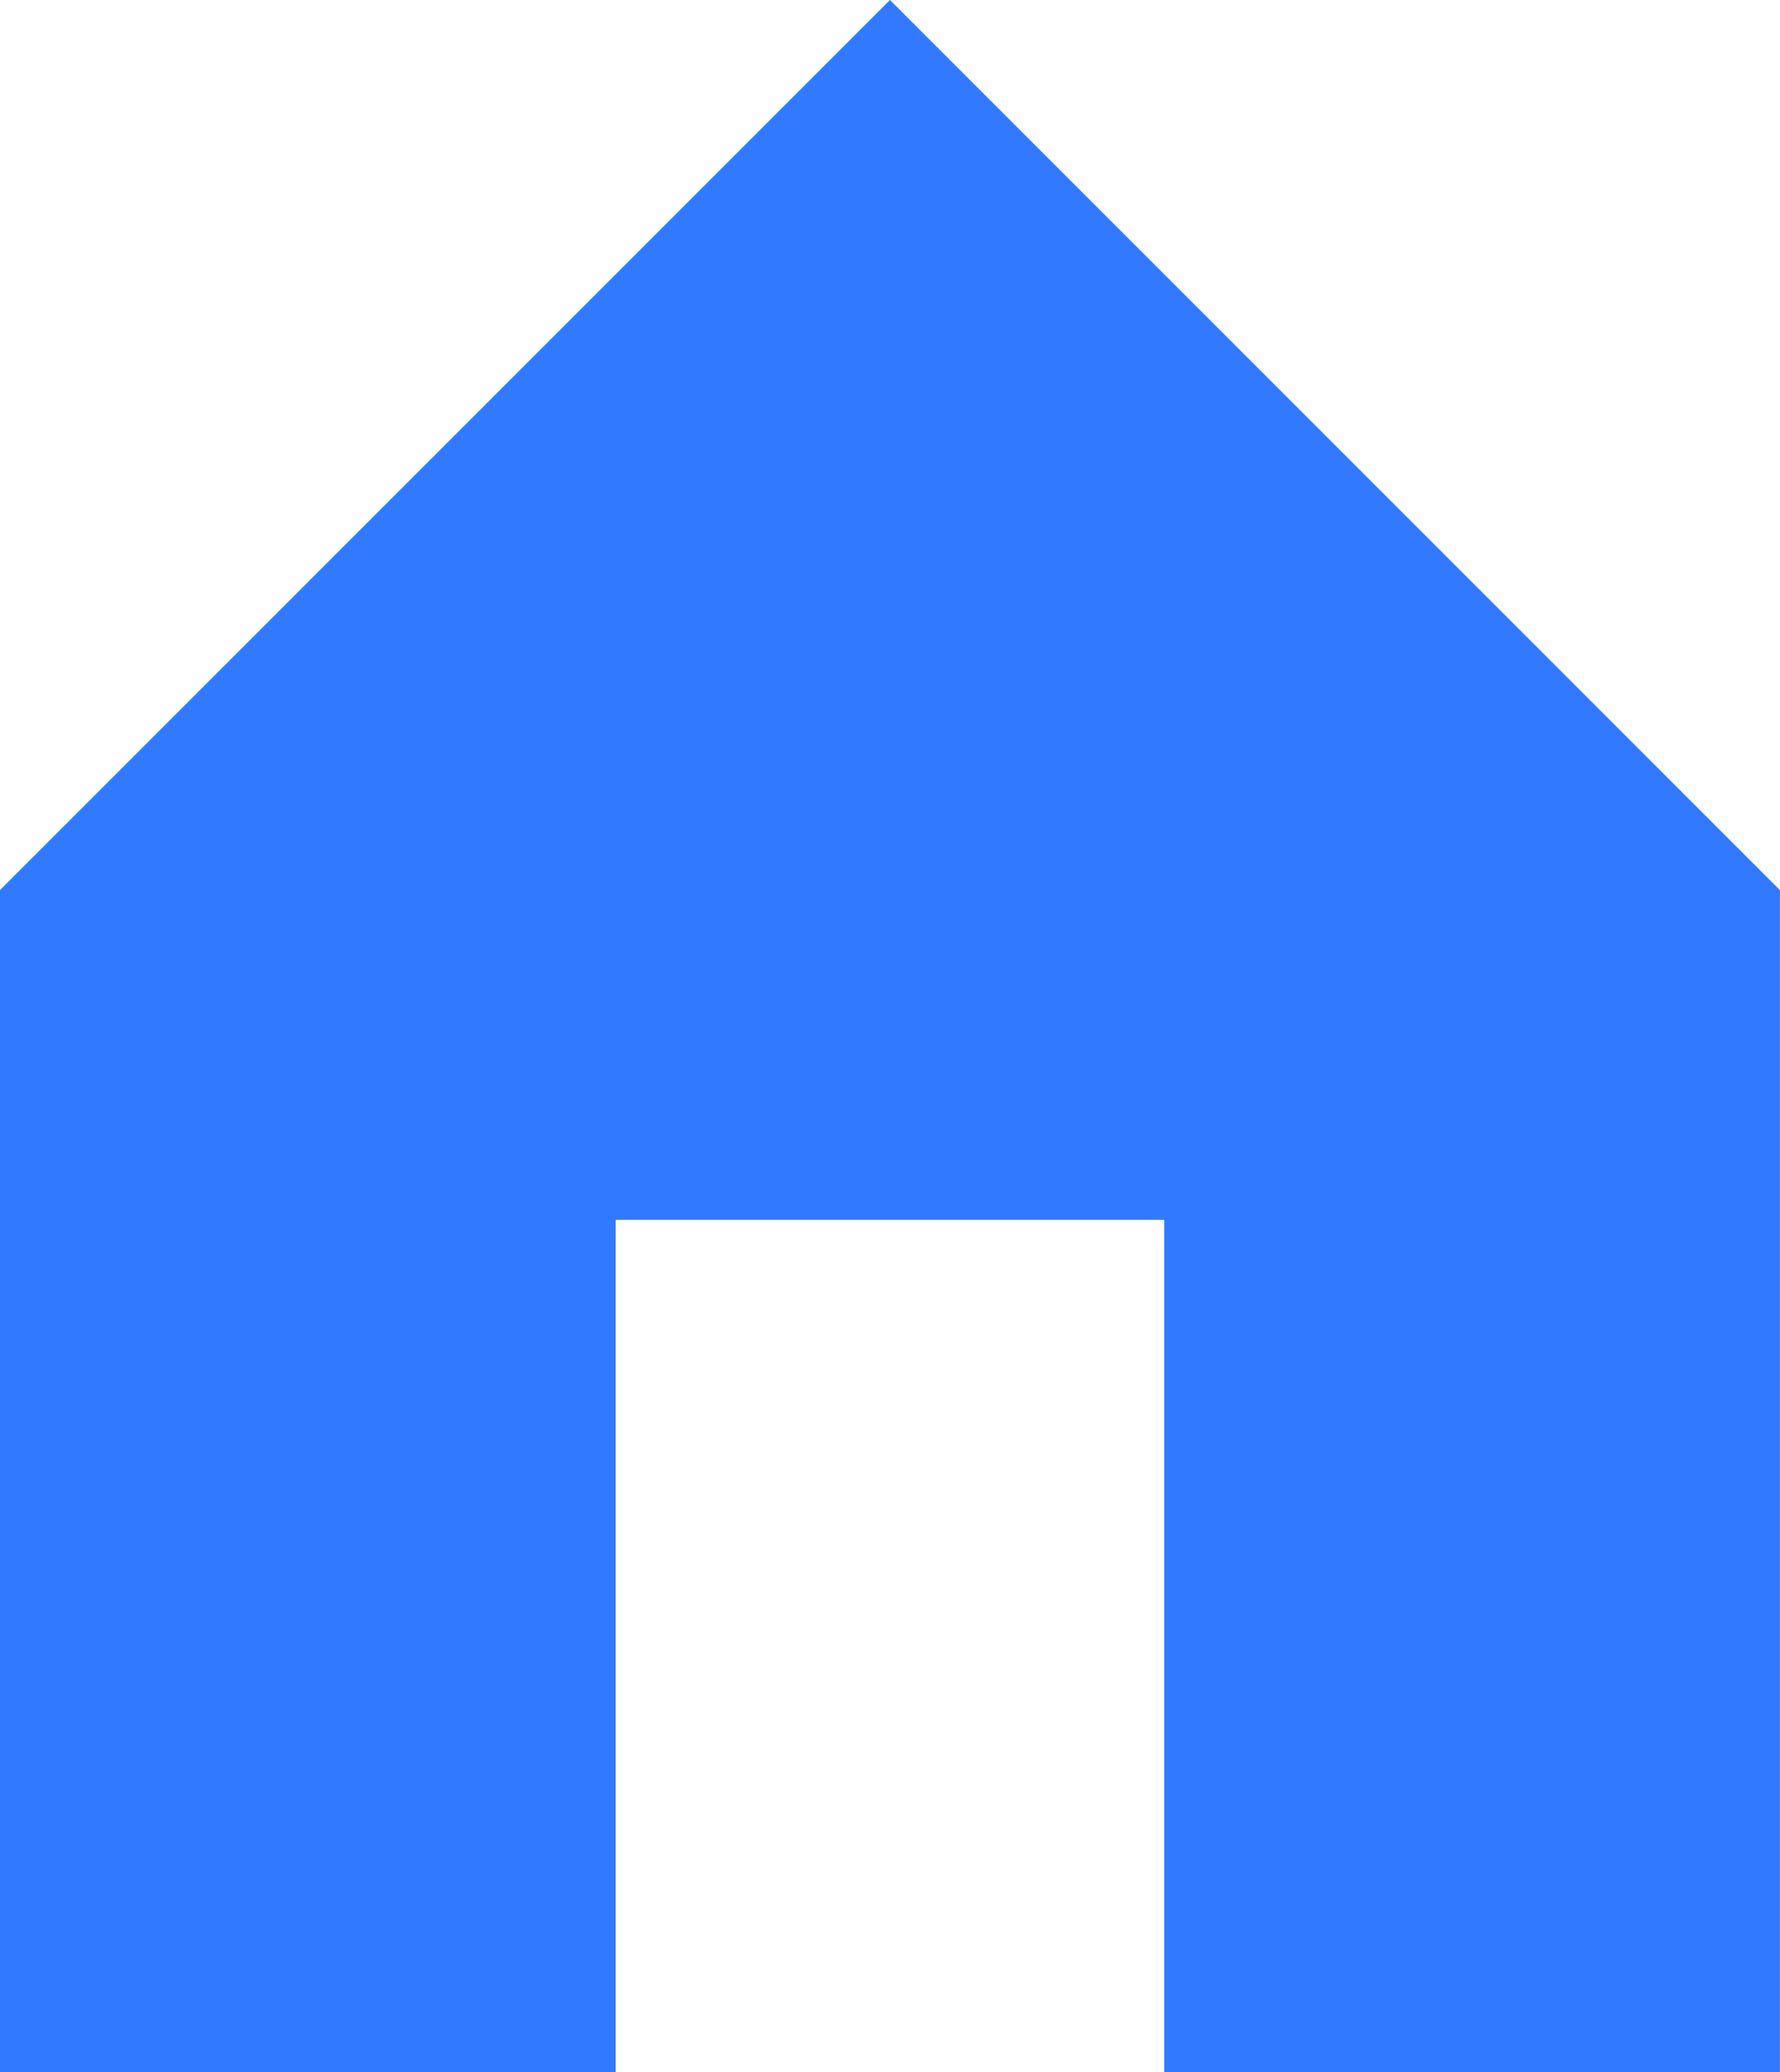
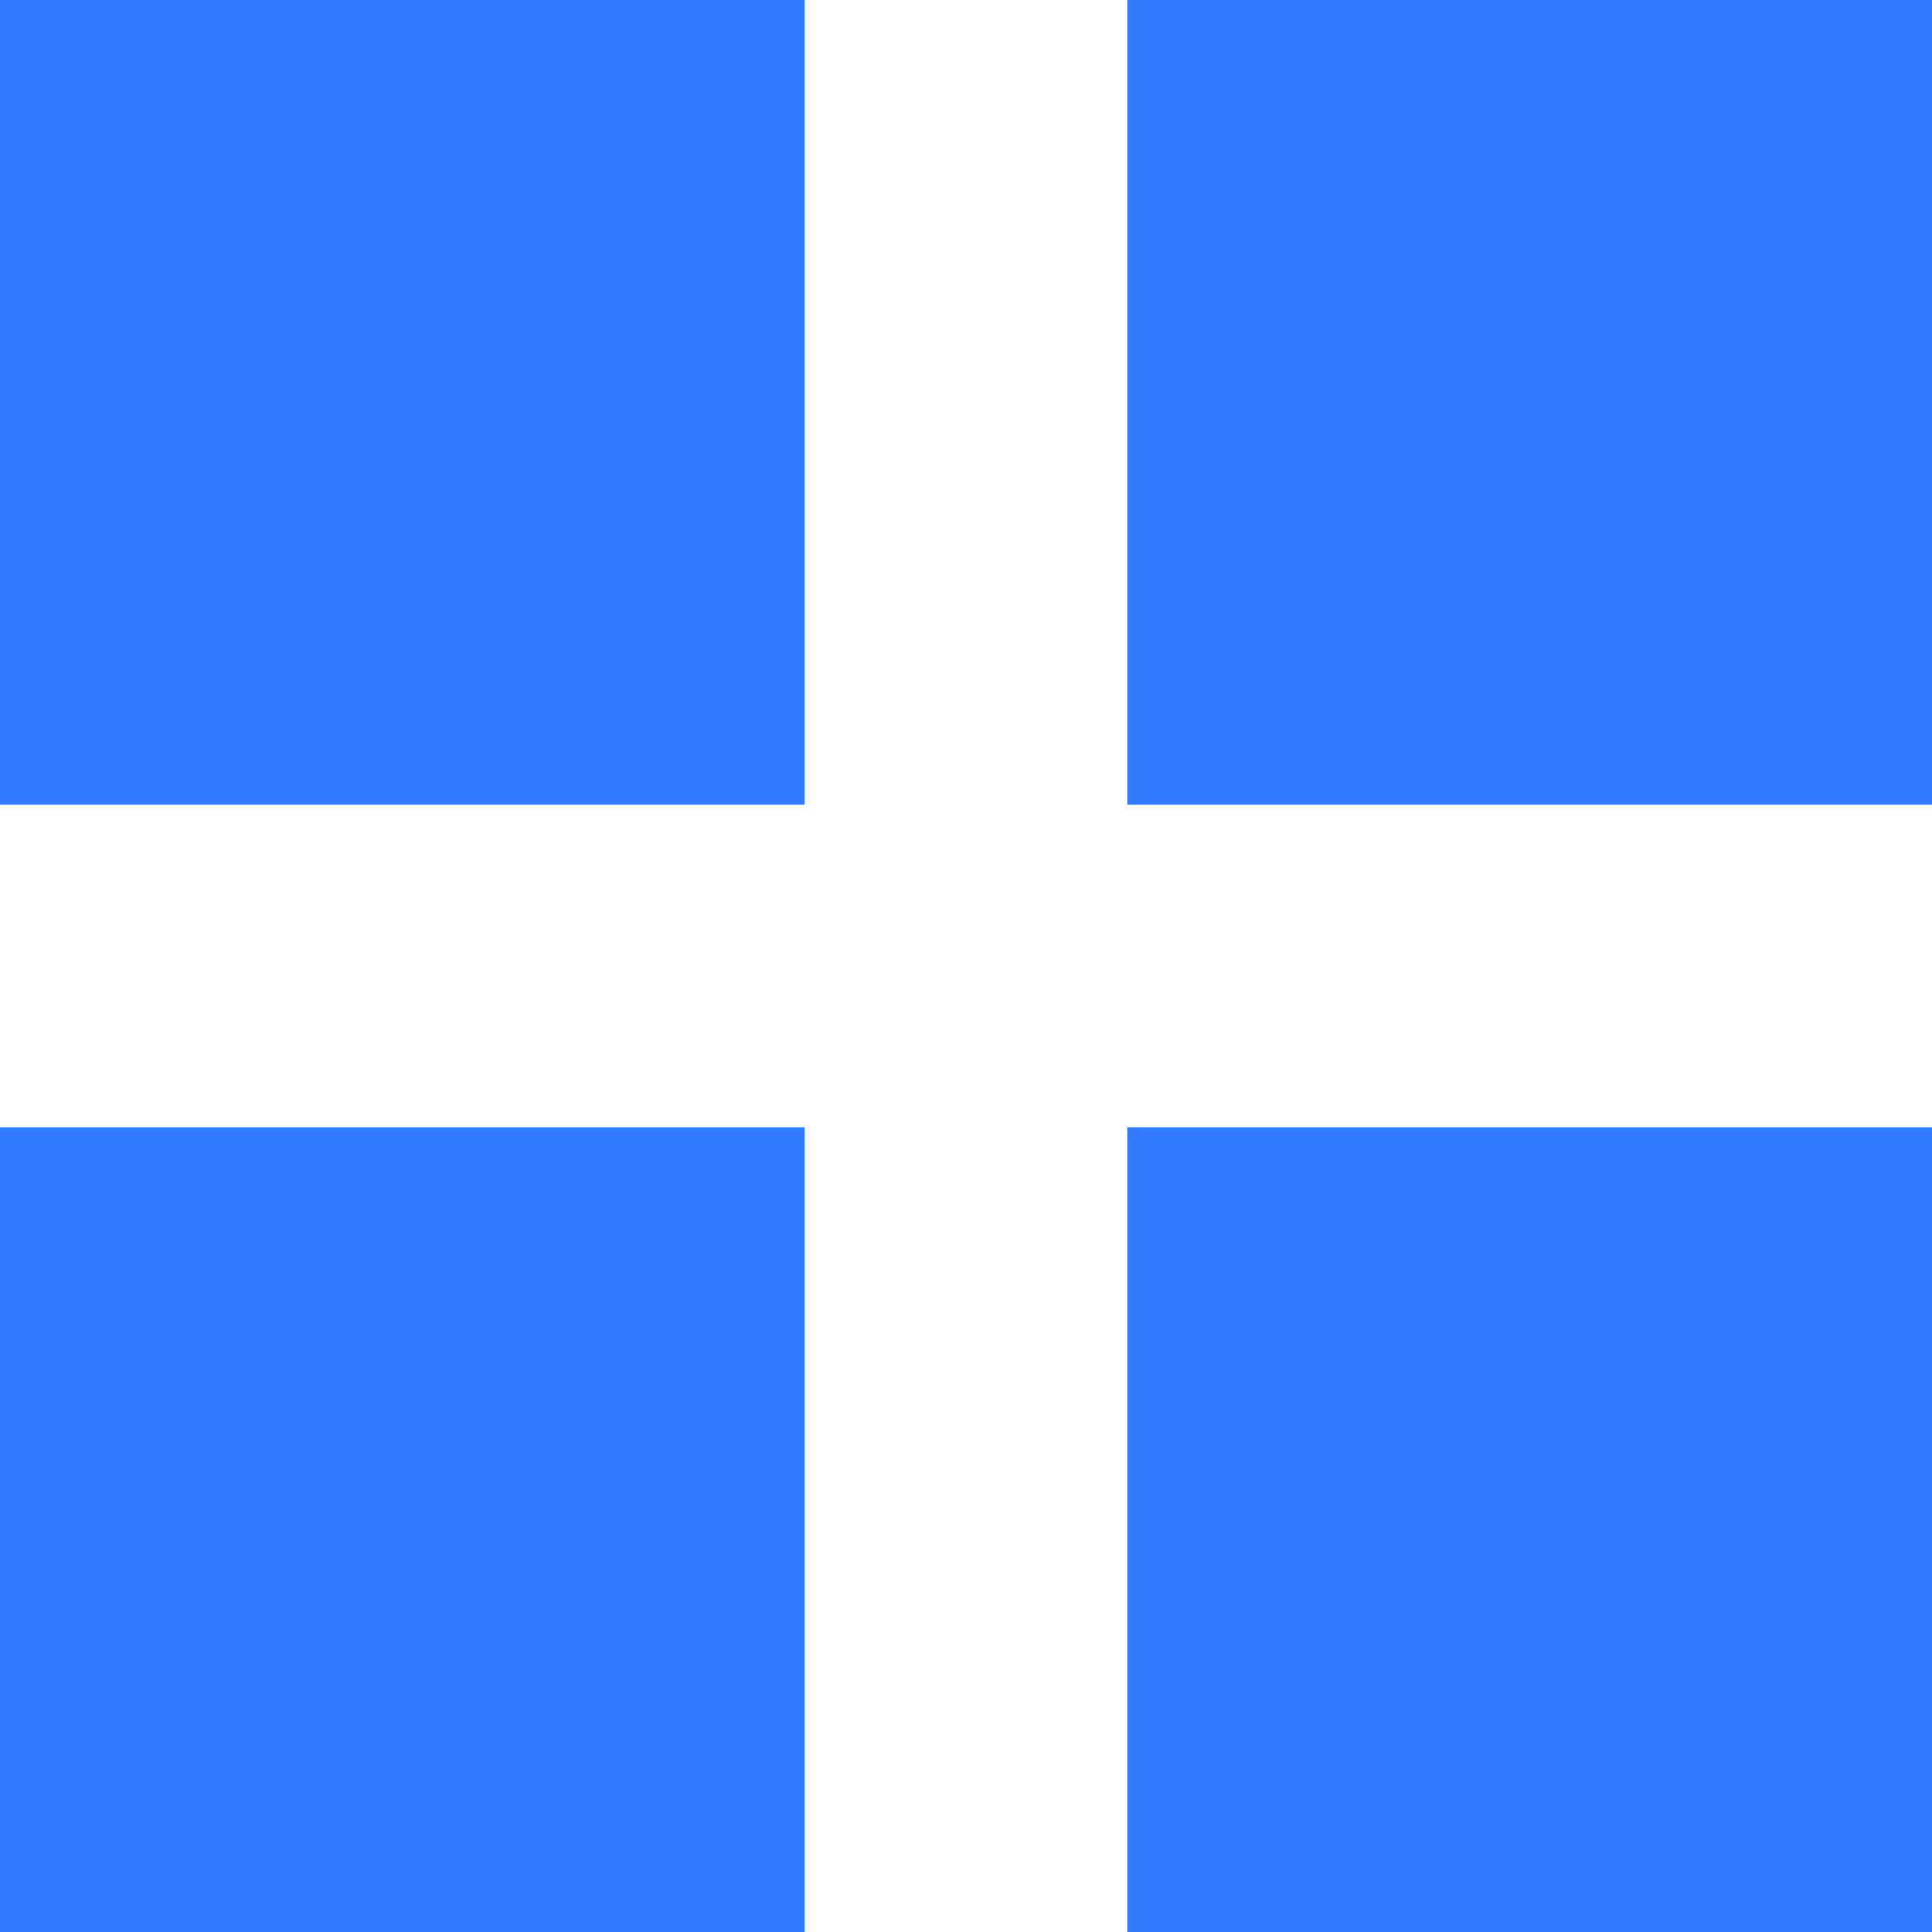
- <svg xmlns="http://www.w3.org/2000/svg" width="20.62" height="24" viewBox="0 0 20.62 24">
+ <svg xmlns="http://www.w3.org/2000/svg" width="24" height="24" viewBox="0 0 24 24">
  <defs>
    <style>.a{fill:#317aff;}</style>
  </defs>
-   <path class="a" d="M46.233,833.309l-10.31,10.31v13.69h7.132v-9.871h6.356v9.871h7.132v-13.69Z" transform="translate(-35.923 -833.309)" />
+   <g transform="translate(-277 -830)">
+     <rect class="a" width="10" height="10" transform="translate(277 830)" />
+     <rect class="a" width="10" height="10" transform="translate(277 844)" />
+     <rect class="a" width="10" height="10" transform="translate(291 830)" />
+     <rect class="a" width="10" height="10" transform="translate(291 844)" />
+   </g>
</svg>
